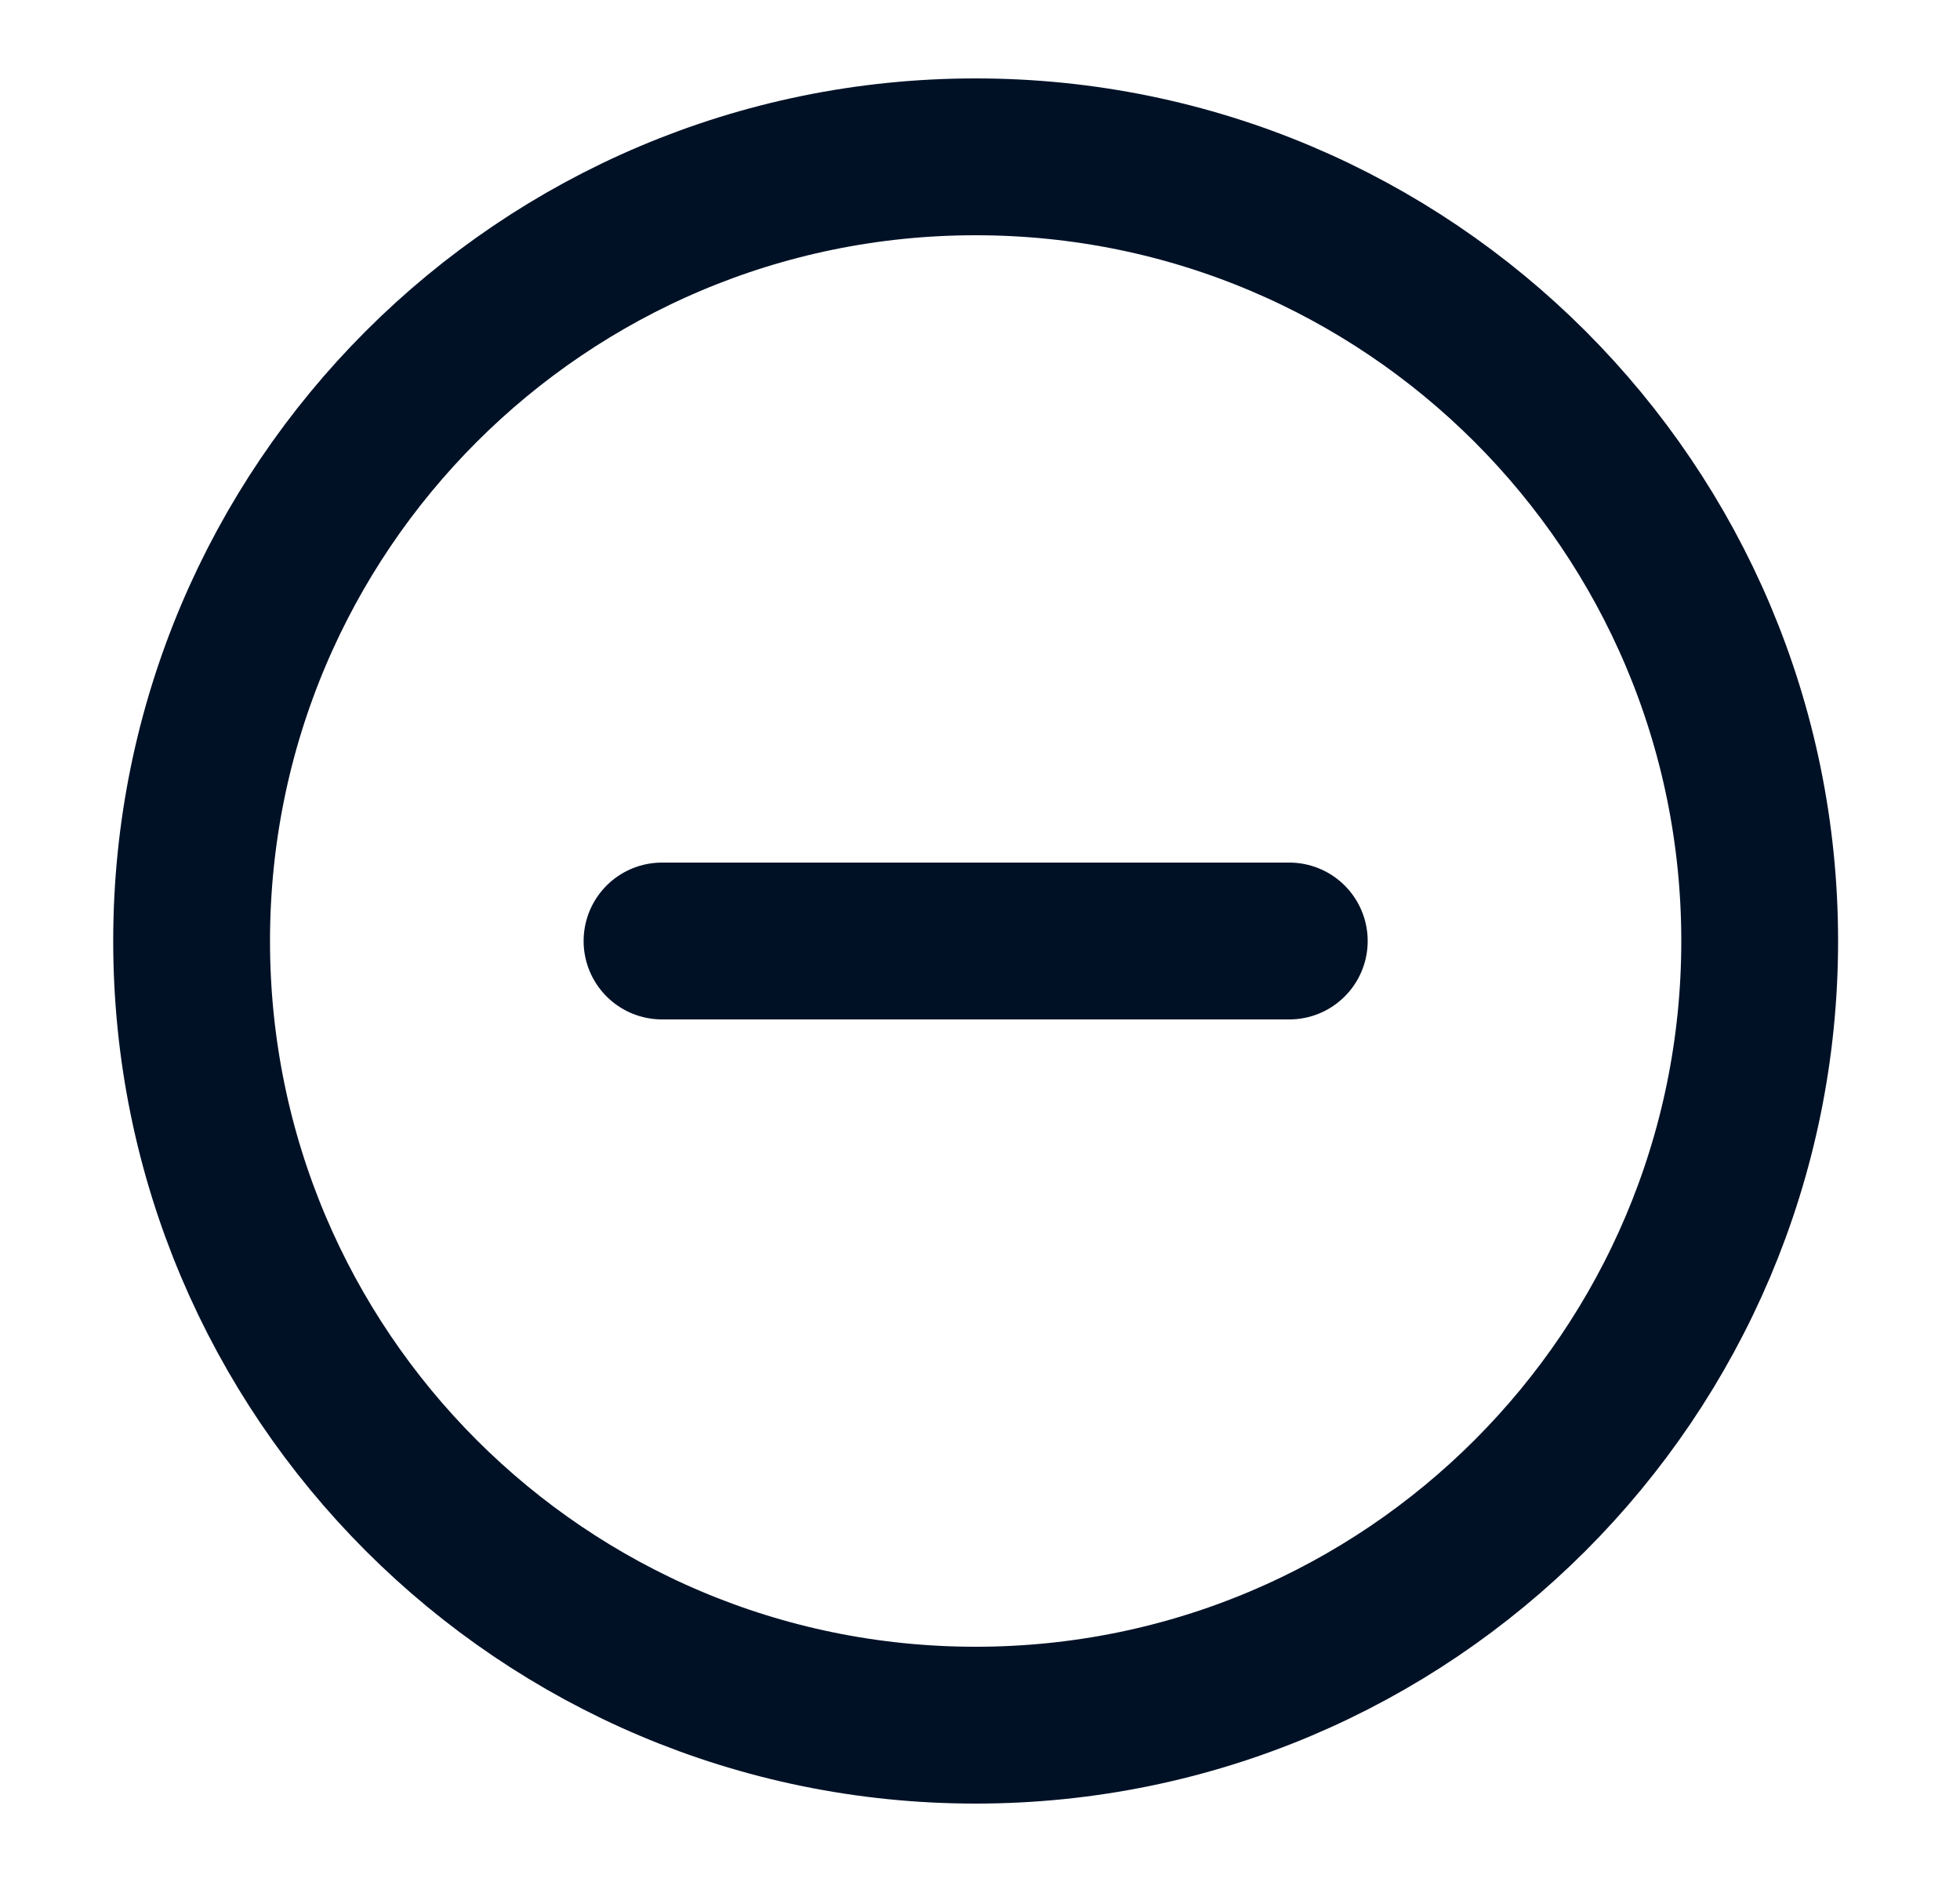
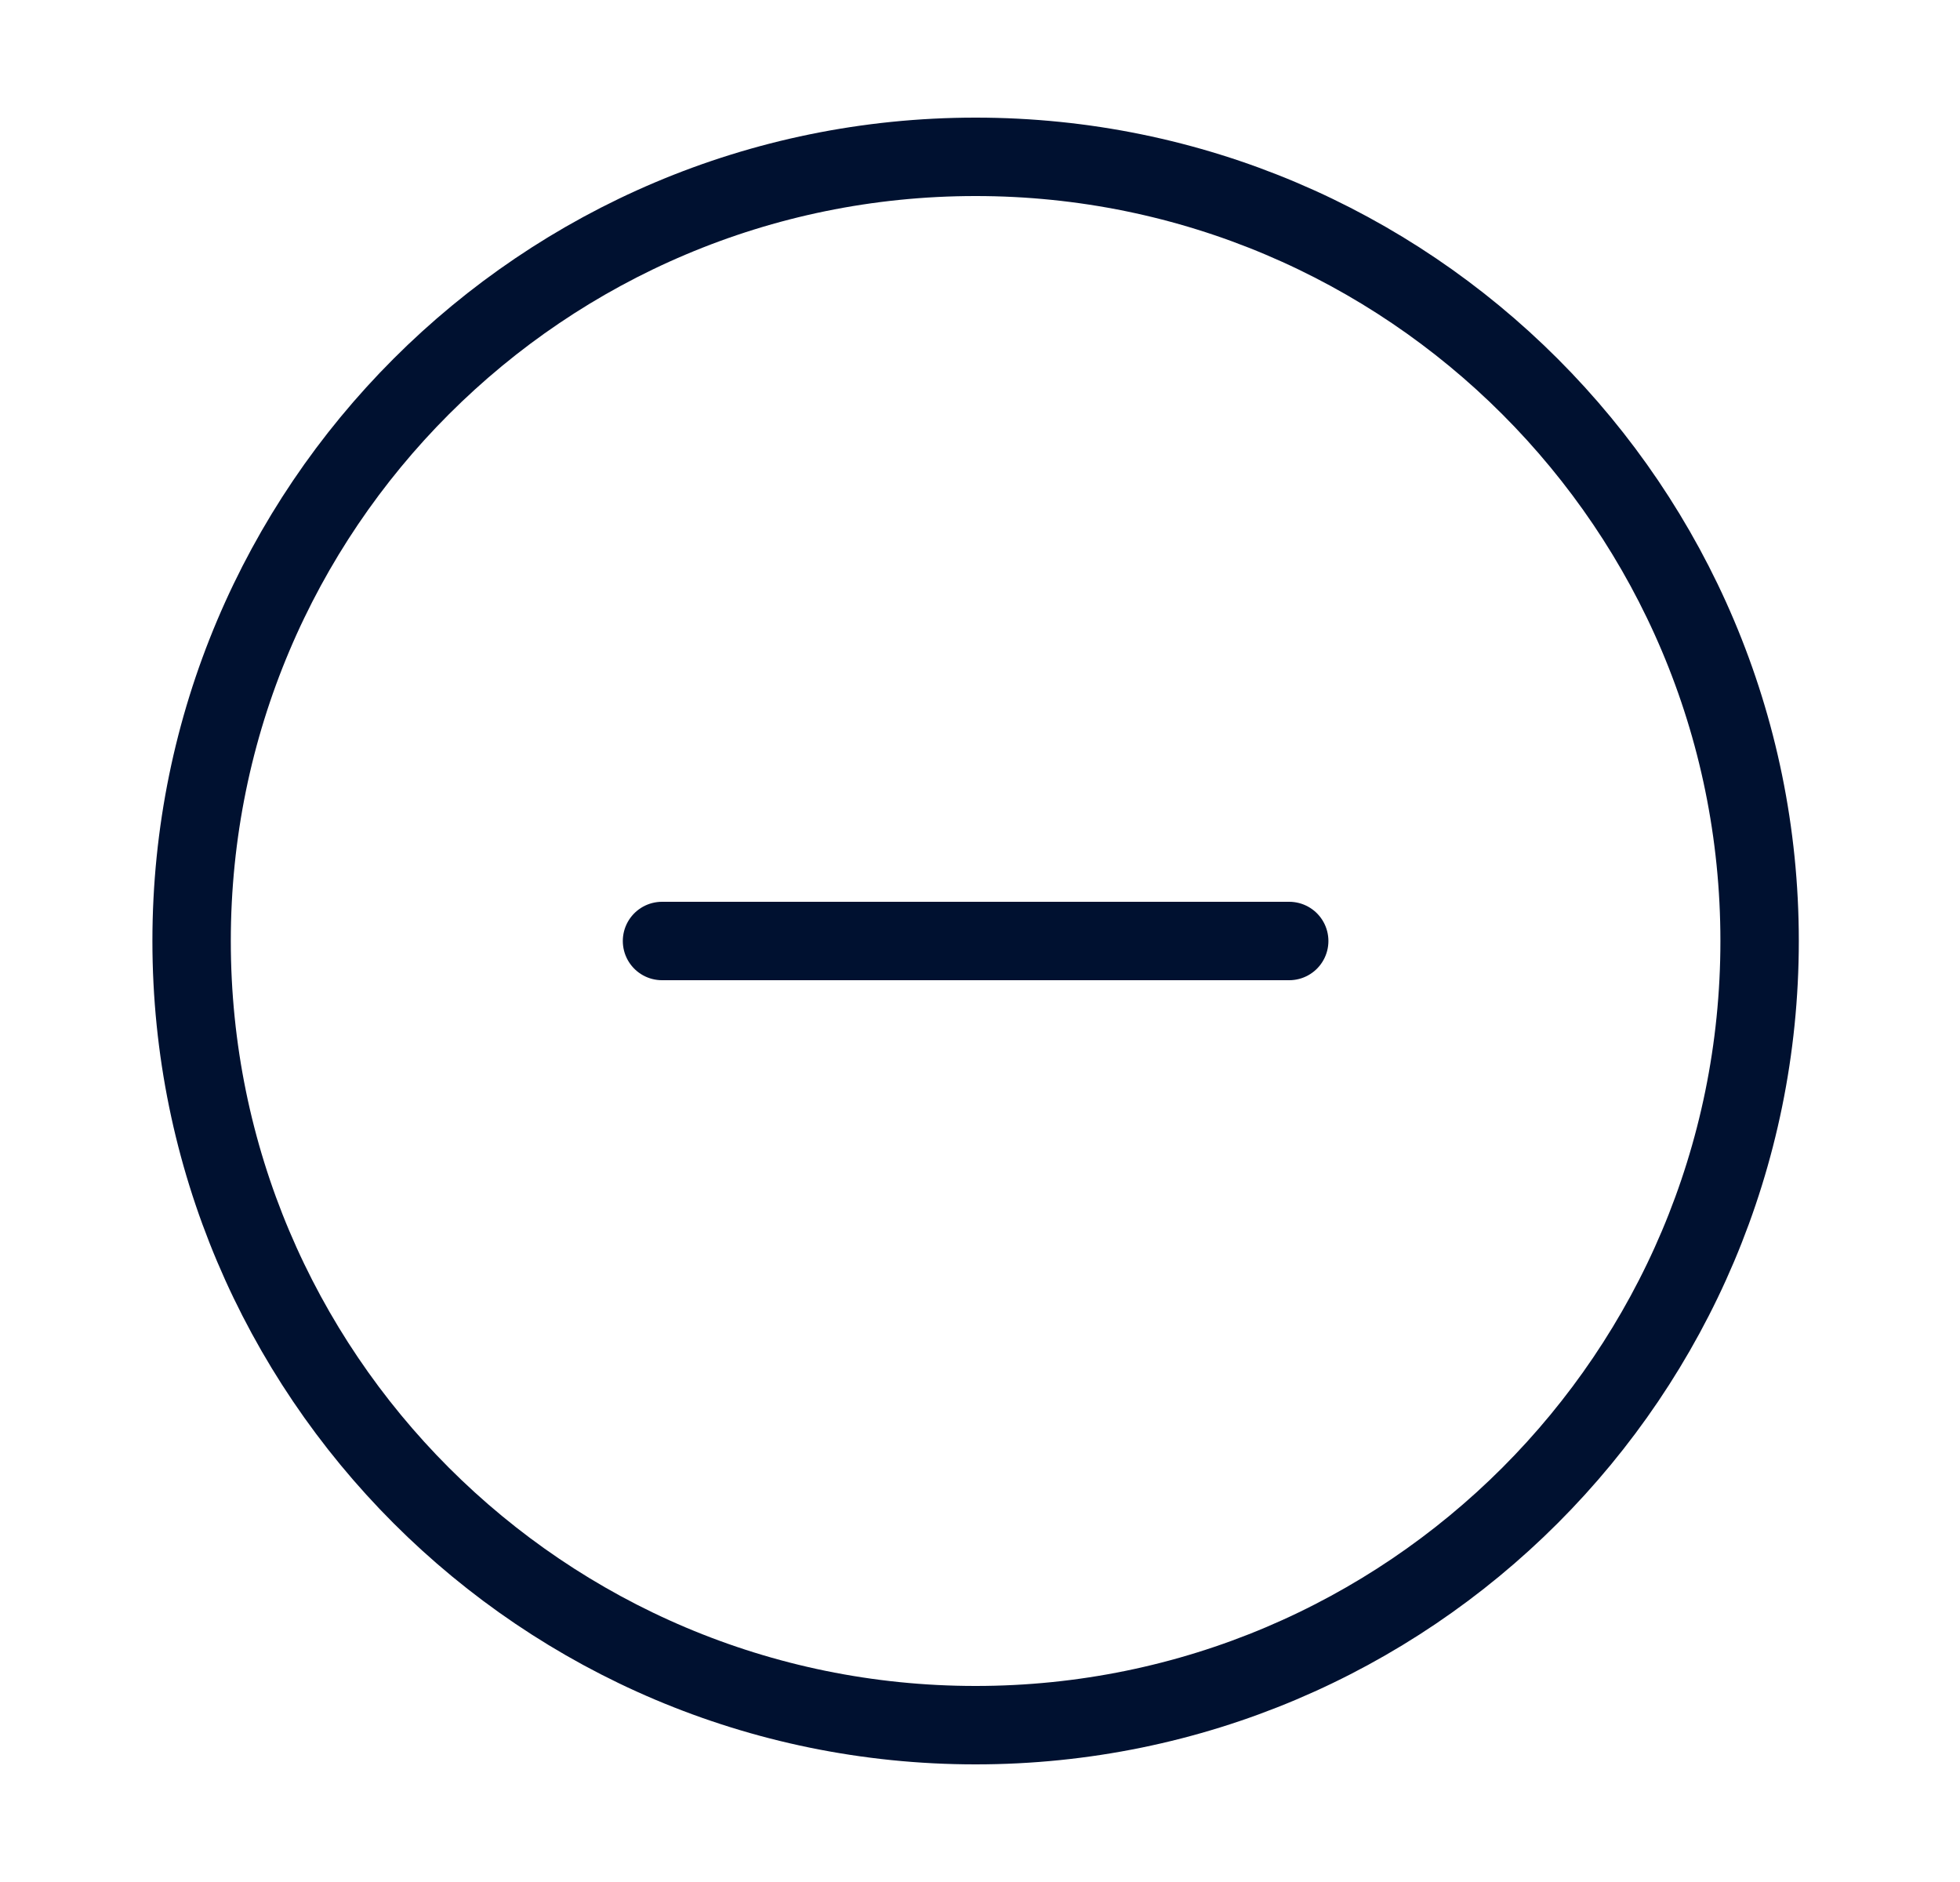
<svg xmlns="http://www.w3.org/2000/svg" width="25" height="24" viewBox="0 0 25 24" fill="none">
-   <path d="M8.444 12H16.445M22.445 12C22.445 17.523 17.967 22 12.444 22C6.922 22 2.444 17.523 2.444 12C2.444 6.477 6.922 2 12.444 2C17.967 2 22.445 6.477 22.445 12Z" stroke="#001126" stroke-linecap="round" stroke-width="2" stroke-linejoin="round" />
+   <path d="M8.444 12H16.444M22.444 12C22.444 17.523 17.967 22 12.444 22C6.921 22 2.444 17.523 2.444 12C2.444 6.477 6.921 2 12.444 2C17.967 2 22.444 6.477 22.444 12Z" stroke="#001130" stroke-linecap="round" stroke-linejoin="round" />
</svg>
